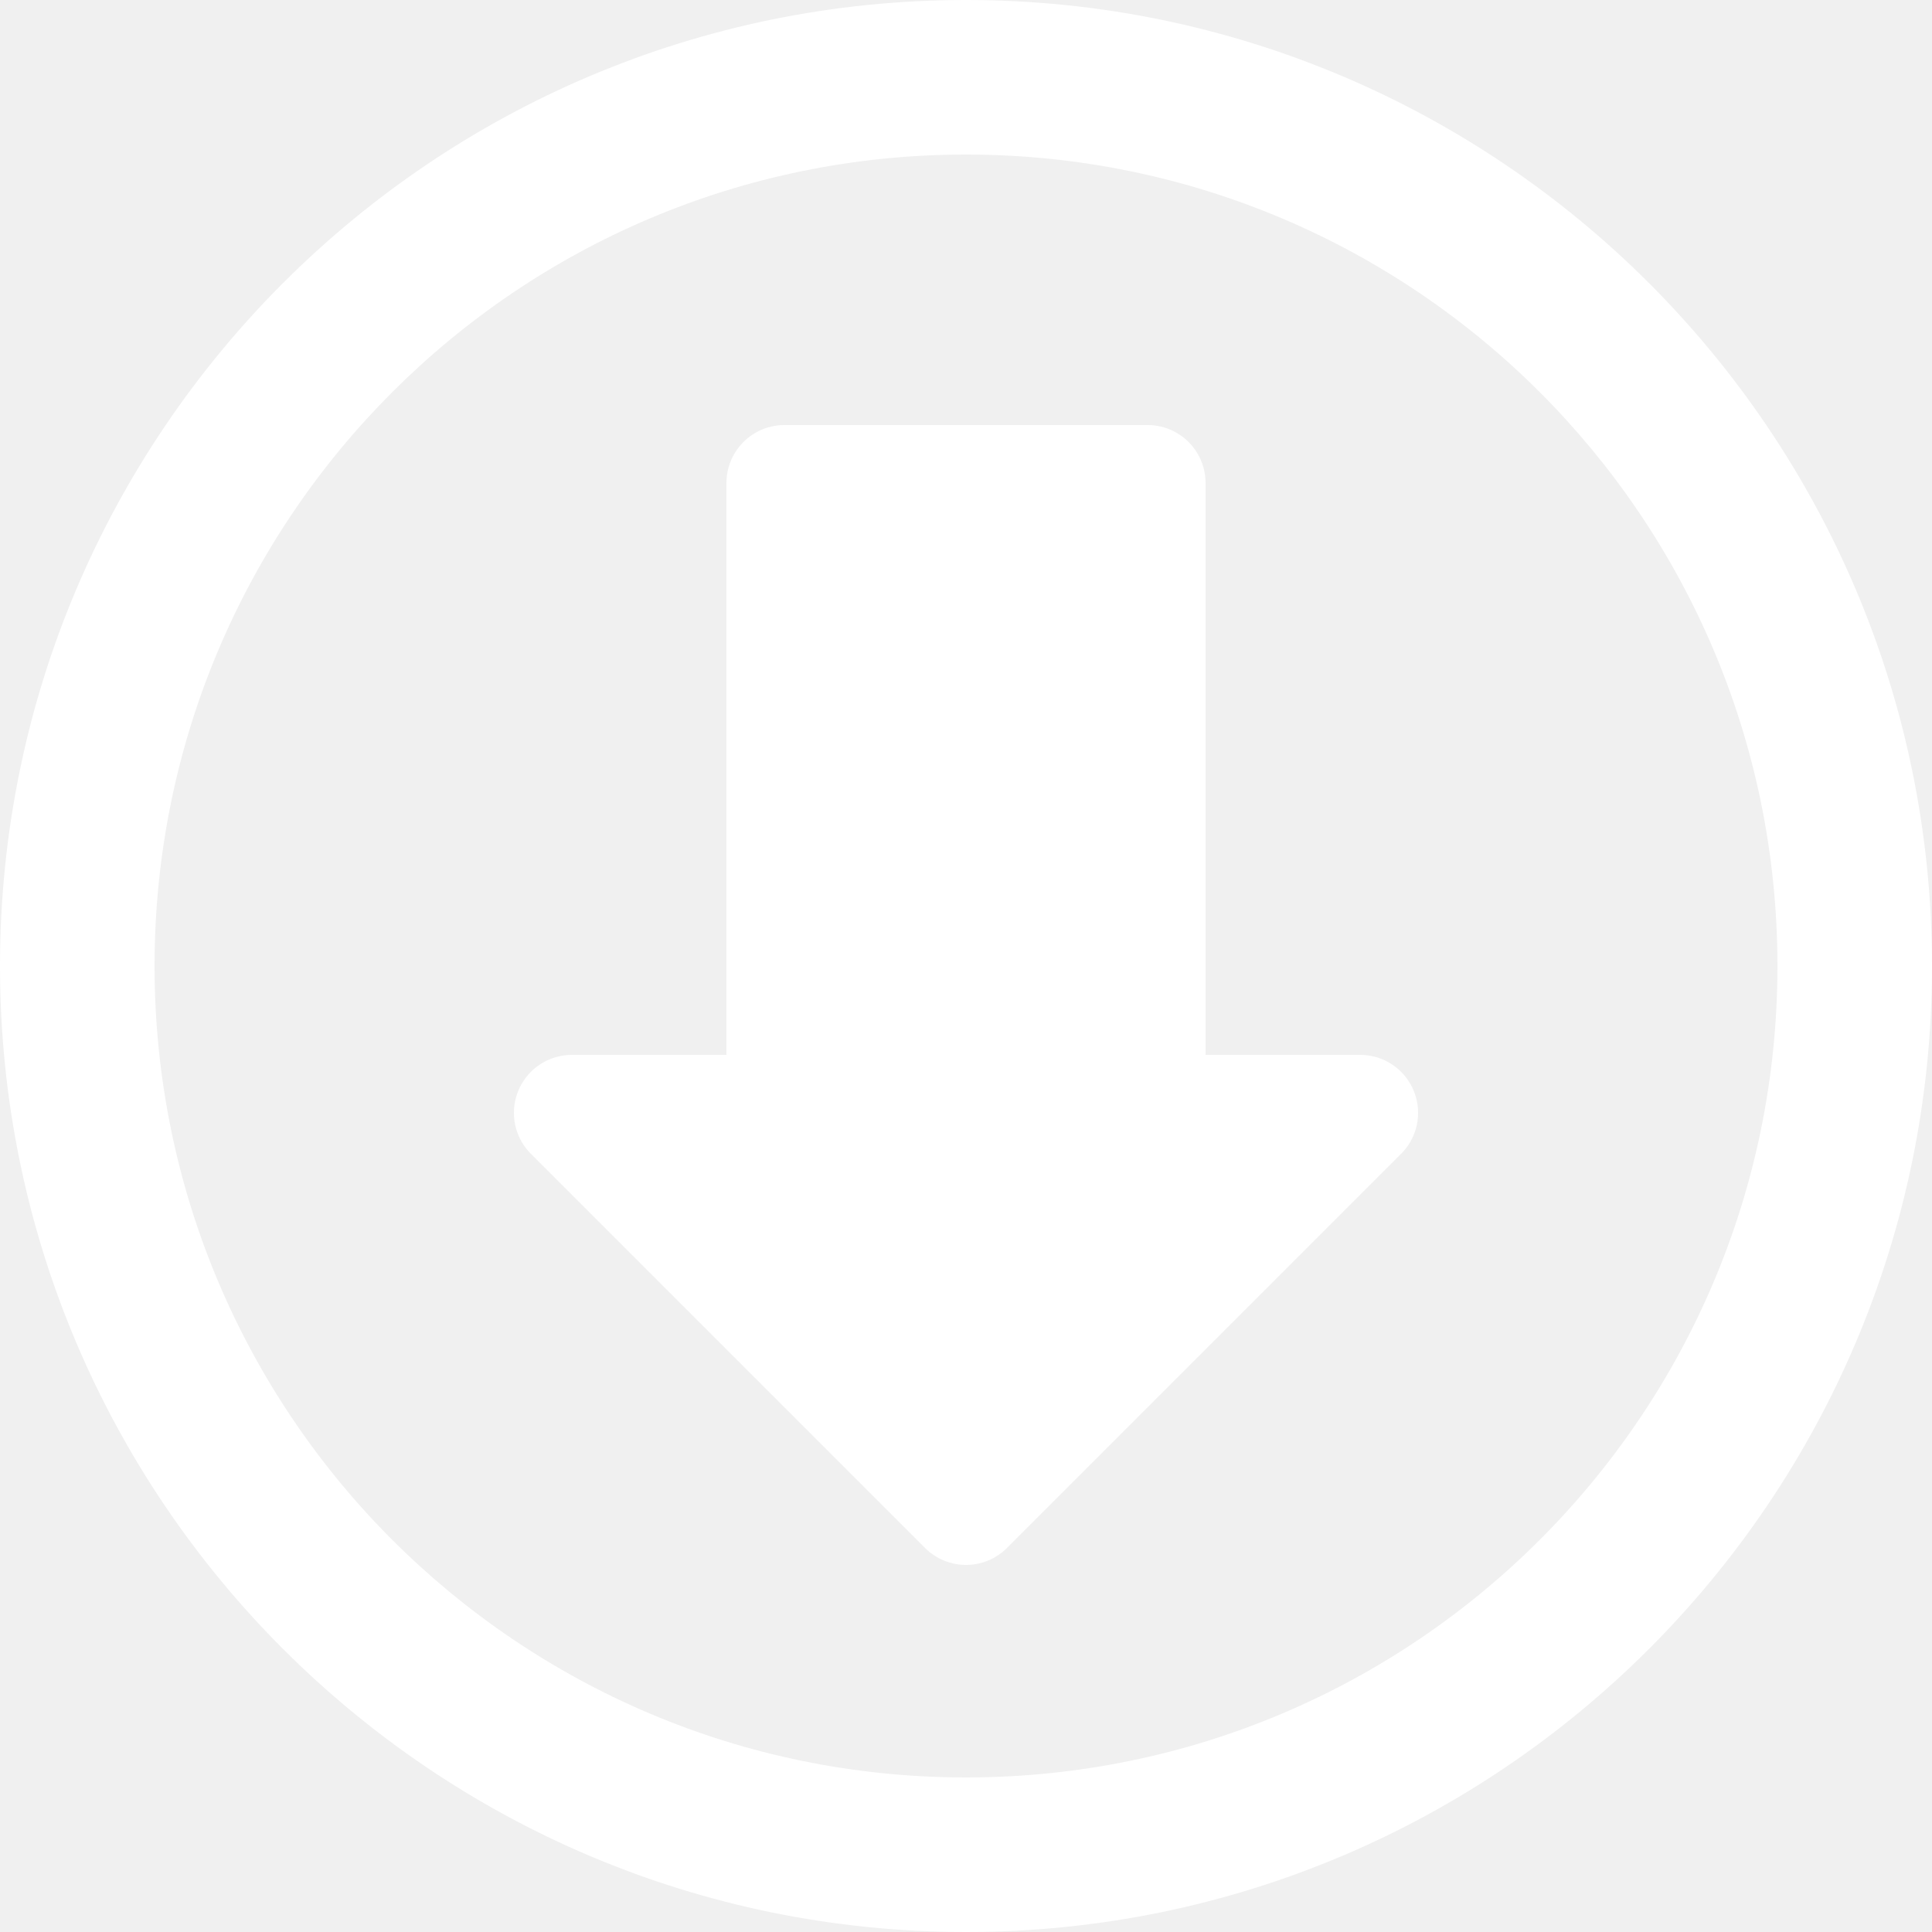
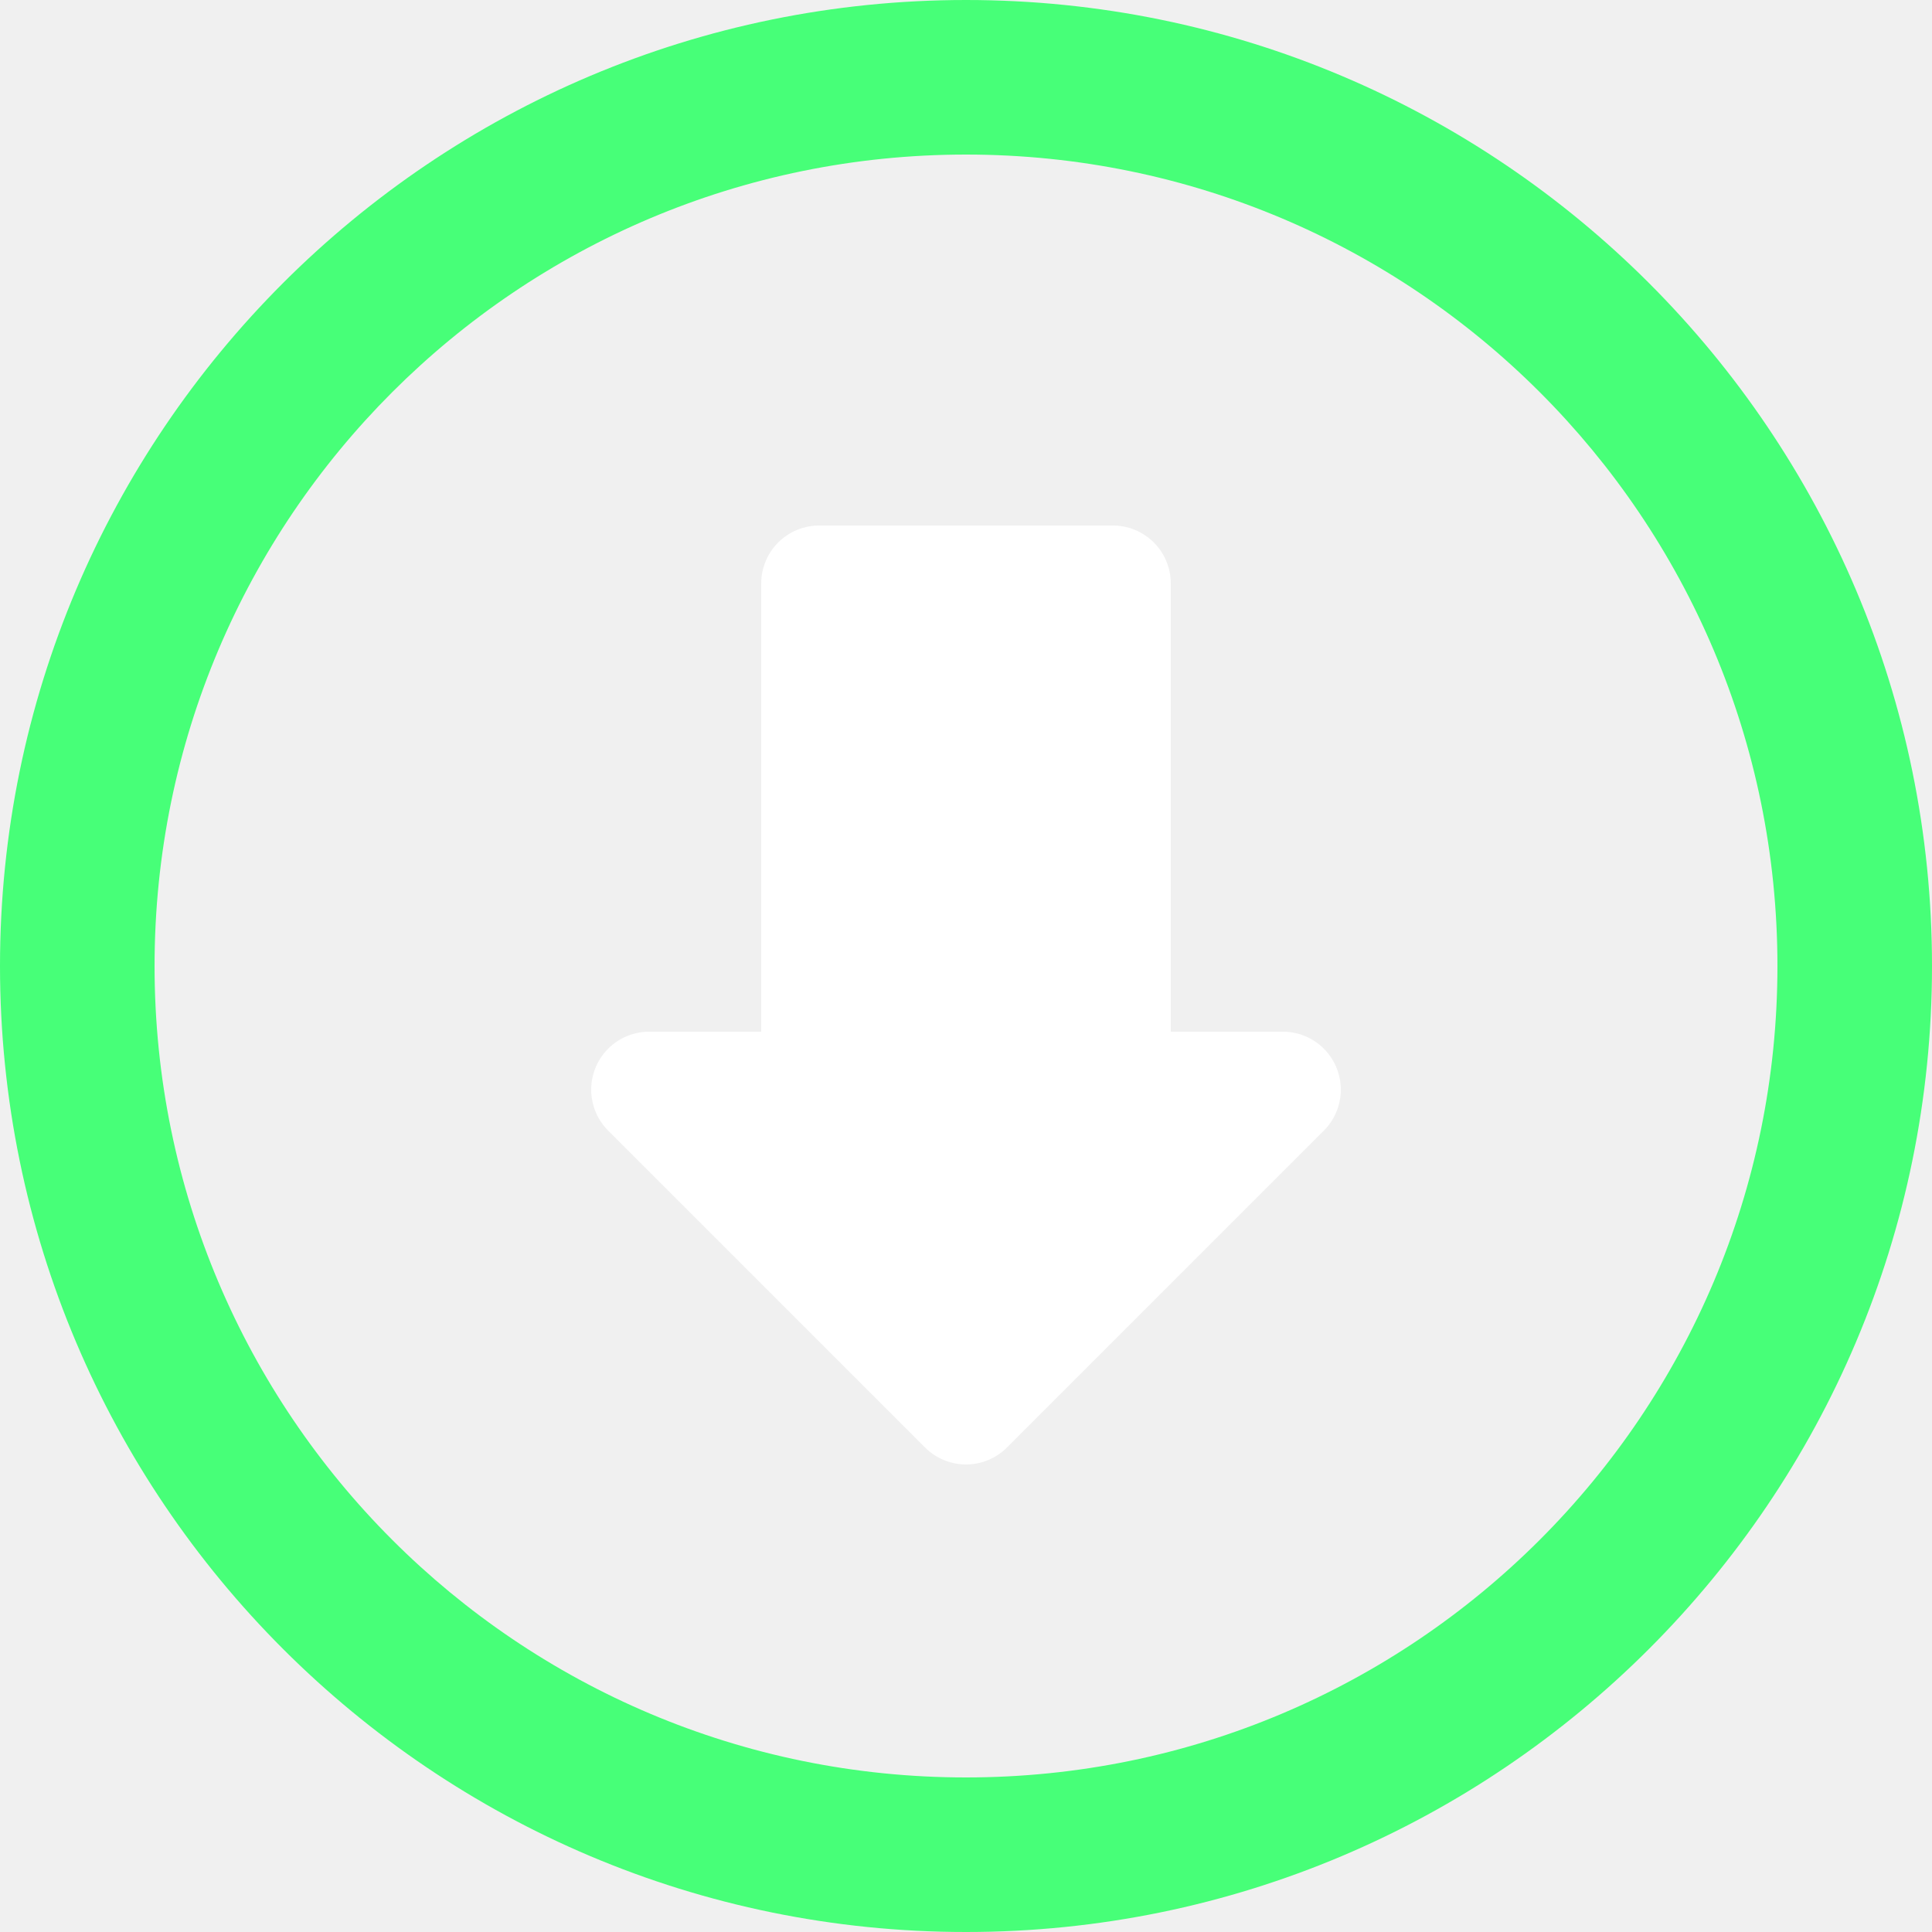
- <svg xmlns="http://www.w3.org/2000/svg" version="1.1" id="Layer_1" x="0px" y="0px" viewBox="0 0 50 50" style="enable-background:new 0 0 50 50;" xml:space="preserve">
+ <svg xmlns="http://www.w3.org/2000/svg" version="1.1" id="Layer_1" x="0px" y="0px" viewBox="10 -10 50 50" style="enable-background:new 10 -10 50 50;" xml:space="preserve">
  <style type="text/css">
	.st0{display:none;fill:#262262;}
- 	.st1{fill:#FFFFFF;}
+ 	.st1{fill:#47FF78;}
	.st2{display:none;}
- 	.st3{display:inline;fill:none;stroke:#FFFFFF;stroke-width:3;stroke-linejoin:round;stroke-miterlimit:10;}
- 	.st4{fill:#FFFFFF;stroke:#FFFFFF;stroke-width:3;stroke-linejoin:round;stroke-miterlimit:10;}
+ 	.st3{display:inline;fill:none;stroke:#47FF78;stroke-width:3;stroke-linejoin:round;stroke-miterlimit:10;}
+ 	.st4{display:none;fill:#FFFFFF;stroke:#FFFFFF;stroke-width:3;stroke-linecap:round;stroke-linejoin:round;stroke-miterlimit:10;}
+ 	.st5{fill:#FFFFFF;stroke:#FFFFFF;stroke-width:3;stroke-linecap:round;stroke-linejoin:round;stroke-miterlimit:10;}
</style>
-   <rect id="XMLID_2_" x="-16" y="-8.5" class="st0" width="77.7" height="64" />
+   <rect id="XMLID_2_" x="-6" y="-18.5" class="st0" width="77.7" height="64" />
  <g id="XMLID_1_">
-     <path id="XMLID_33_" class="st1" d="M25,4c11.6,0,21,9.4,21,21s-9.4,21-21,21S4,36.6,4,25S13.4,4,25,4 M25,0C11.2,0,0,11.2,0,25   s11.2,25,25,25s25-11.2,25-25S38.8,0,25,0L25,0z" />
+     <path id="XMLID_33_" class="st1" d="M35-6c11.6,0,21,9.4,21,21s-9.4,21-21,21s-21-9.4-21-21S23.4-6,35-6 M35-10   C21.2-10,10,1.2,10,15s11.2,25,25,25s25-11.2,25-25S48.8-10,35-10L35-10z" />
  </g>
  <g id="XMLID_4_" class="st2">
-     <path id="XMLID_5_" class="st3" d="M25,37.5c-2.1-2.6-5.4-5.2-7.5-7.8c1.1,0,3.1,0,4.2,0c0-5.7,0-11.4,0-17.2c1.1,0,2.2,0,3.3,0   l0,0c1.1,0,2.2,0,3.3,0c0,5.7,0,11.4,0,17.2c1.1,0,3.1,0,4.2,0C30.4,32.3,27.1,34.9,25,37.5L25,37.5z" />
+     <path id="XMLID_5_" class="st3" d="M35,27.5c-2.1-2.6-5.4-5.2-7.5-7.8c1.1,0,3.1,0,4.2,0c0-5.7,0-11.4,0-17.2c1.1,0,2.2,0,3.3,0   l0,0c1.1,0,2.2,0,3.3,0c0,5.7,0,11.4,0,17.2c1.1,0,3.1,0,4.2,0C40.4,22.3,37.1,24.9,35,27.5L35,27.5z" />
  </g>
-   <polygon id="XMLID_14_" class="st4" points="25,39 35.2,28.8 29.7,28.8 29.7,12.5 25,12.5 20.3,12.5 20.3,28.8 14.8,28.8 " />
+   <polygon id="XMLID_14_" class="st4" points="35,29 45.2,18.8 39.7,18.8 39.7,2.5 35,2.5 30.3,2.5 30.3,18.8 24.8,18.8 " />
+   <polygon id="XMLID_3_" class="st5" points="35,26.4 43.2,18.2 38.8,18.2 38.8,5.1 35,5.1 31.2,5.1 31.2,18.2 26.8,18.2 " />
</svg>
